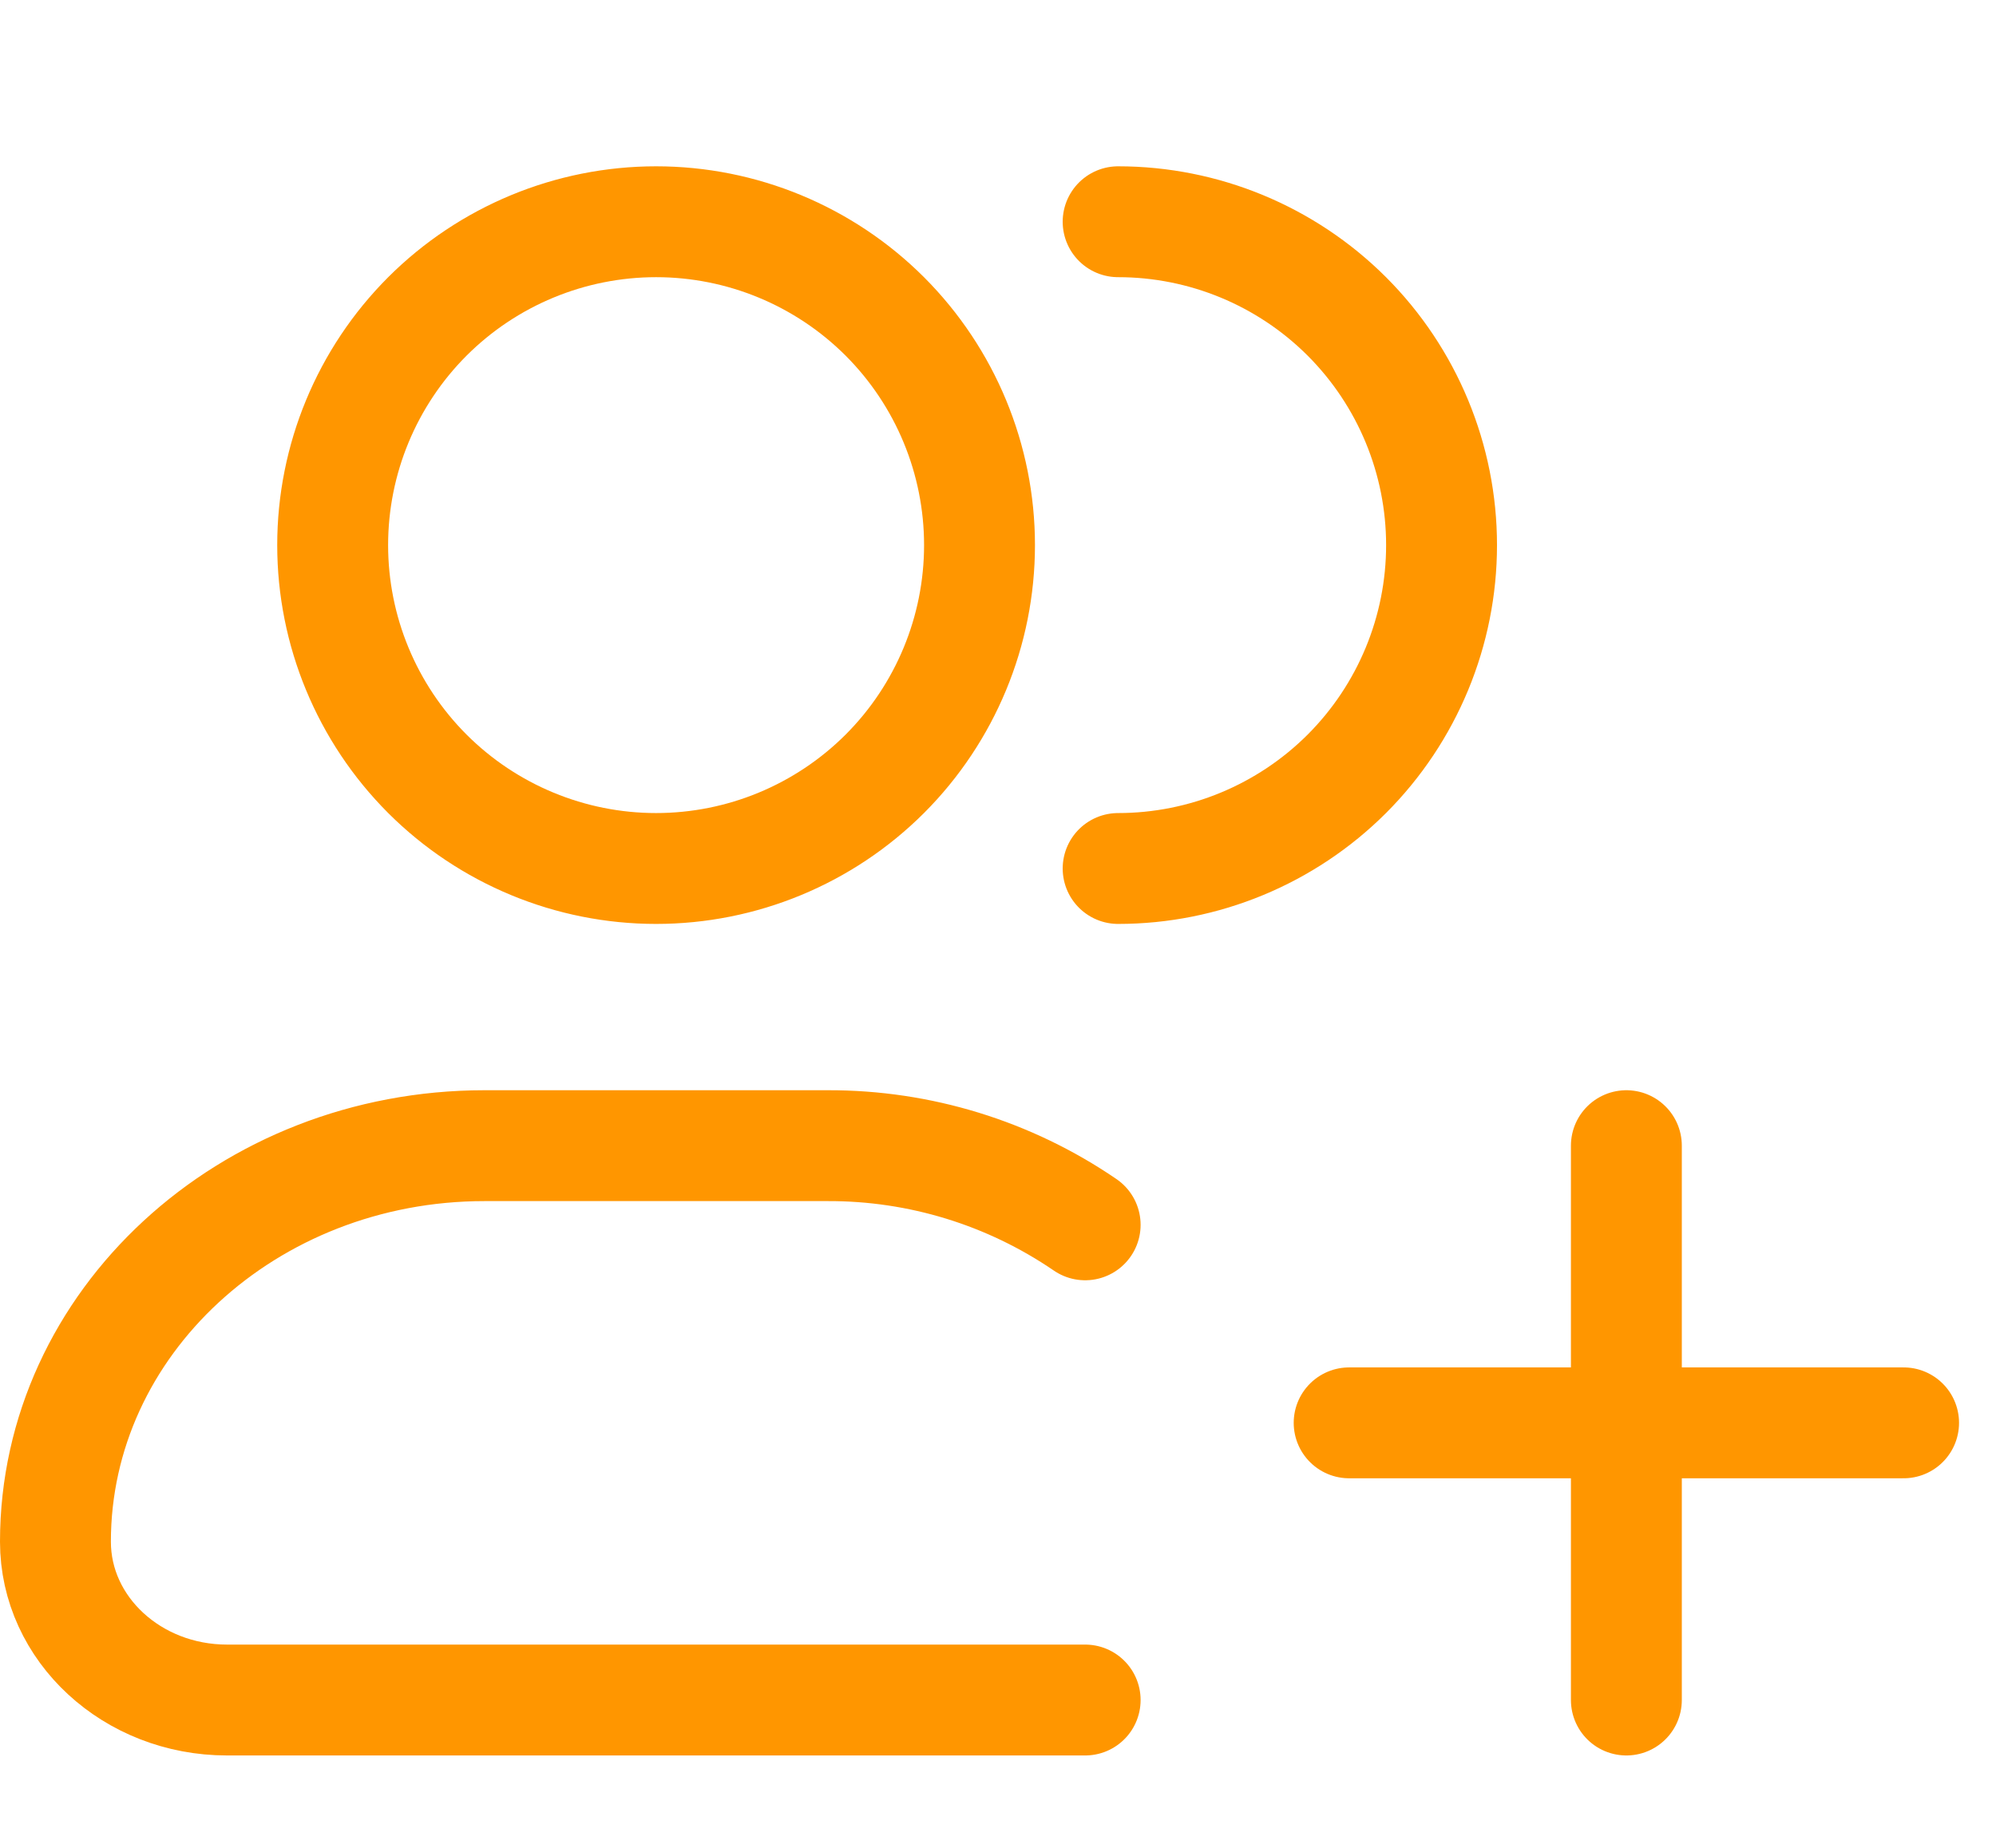
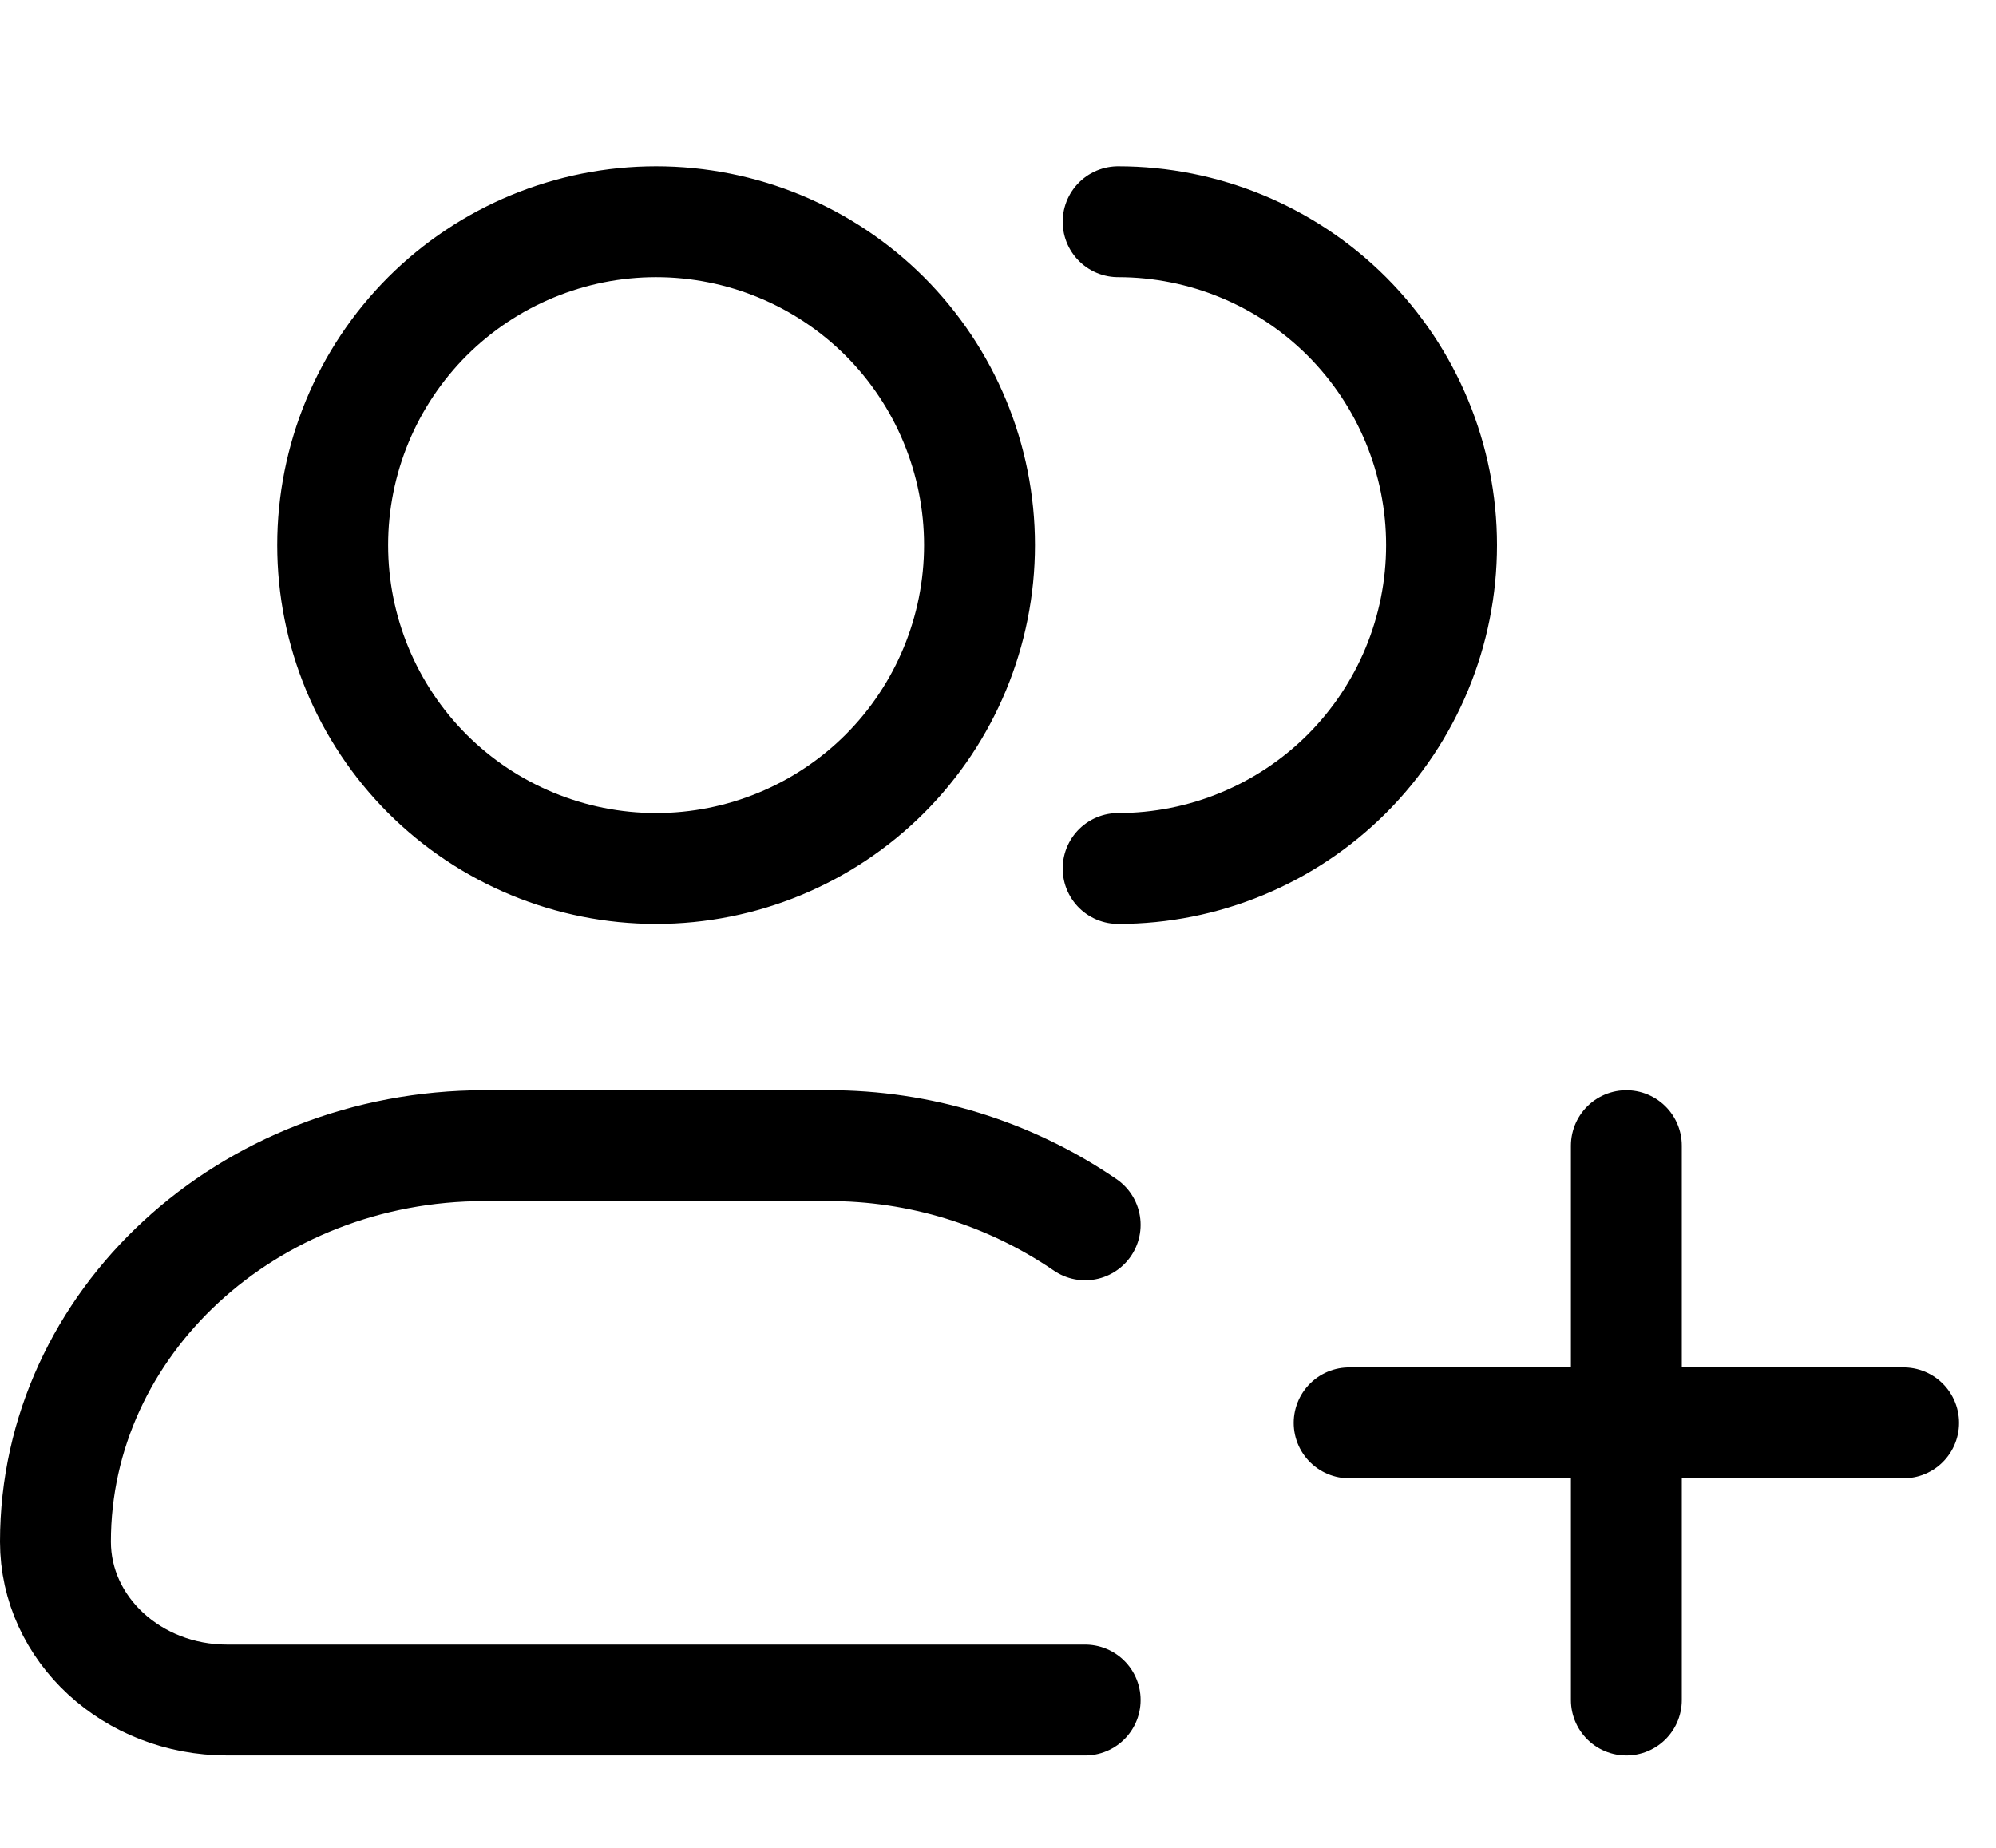
<svg xmlns="http://www.w3.org/2000/svg" width="27" height="25" viewBox="0 0 27 25" fill="none">
-   <path d="M15.125 11.75C16.285 11.75 17.398 11.289 18.219 10.469C19.039 9.648 19.5 8.535 19.5 7.375C19.5 6.215 19.039 5.102 18.219 4.281C17.398 3.461 16.285 3 15.125 3M14.679 23H3.071C1.789 23 0.75 22.041 0.75 20.858C0.75 17.899 3.349 15.5 6.554 15.5H11.196C12.439 15.496 13.653 15.869 14.679 16.571M22 15.5V23M25.75 19.25H18.25M13.25 7.375C13.25 8.535 12.789 9.648 11.969 10.469C11.148 11.289 10.035 11.75 8.875 11.75C7.715 11.75 6.602 11.289 5.781 10.469C4.961 9.648 4.5 8.535 4.5 7.375C4.5 6.215 4.961 5.102 5.781 4.281C6.602 3.461 7.715 3 8.875 3C10.035 3 11.148 3.461 11.969 4.281C12.789 5.102 13.25 6.215 13.25 7.375Z" stroke="#FF9600" stroke-width="1.5" stroke-linecap="round" stroke-linejoin="round" />
+   <path d="M15.125 11.75C16.285 11.75 17.398 11.289 18.219 10.469C19.039 9.648 19.5 8.535 19.5 7.375C19.5 6.215 19.039 5.102 18.219 4.281C17.398 3.461 16.285 3 15.125 3M14.679 23H3.071C1.789 23 0.75 22.041 0.75 20.858C0.75 17.899 3.349 15.5 6.554 15.5H11.196C12.439 15.496 13.653 15.869 14.679 16.571M22 15.5V23M25.75 19.25H18.25M13.25 7.375C13.25 8.535 12.789 9.648 11.969 10.469C11.148 11.289 10.035 11.75 8.875 11.75C7.715 11.75 6.602 11.289 5.781 10.469C4.961 9.648 4.5 8.535 4.5 7.375C4.5 6.215 4.961 5.102 5.781 4.281C6.602 3.461 7.715 3 8.875 3C10.035 3 11.148 3.461 11.969 4.281C12.789 5.102 13.25 6.215 13.25 7.375Z" stroke="currentColor" stroke-width="1.5" stroke-linecap="round" stroke-linejoin="round" />
</svg>
